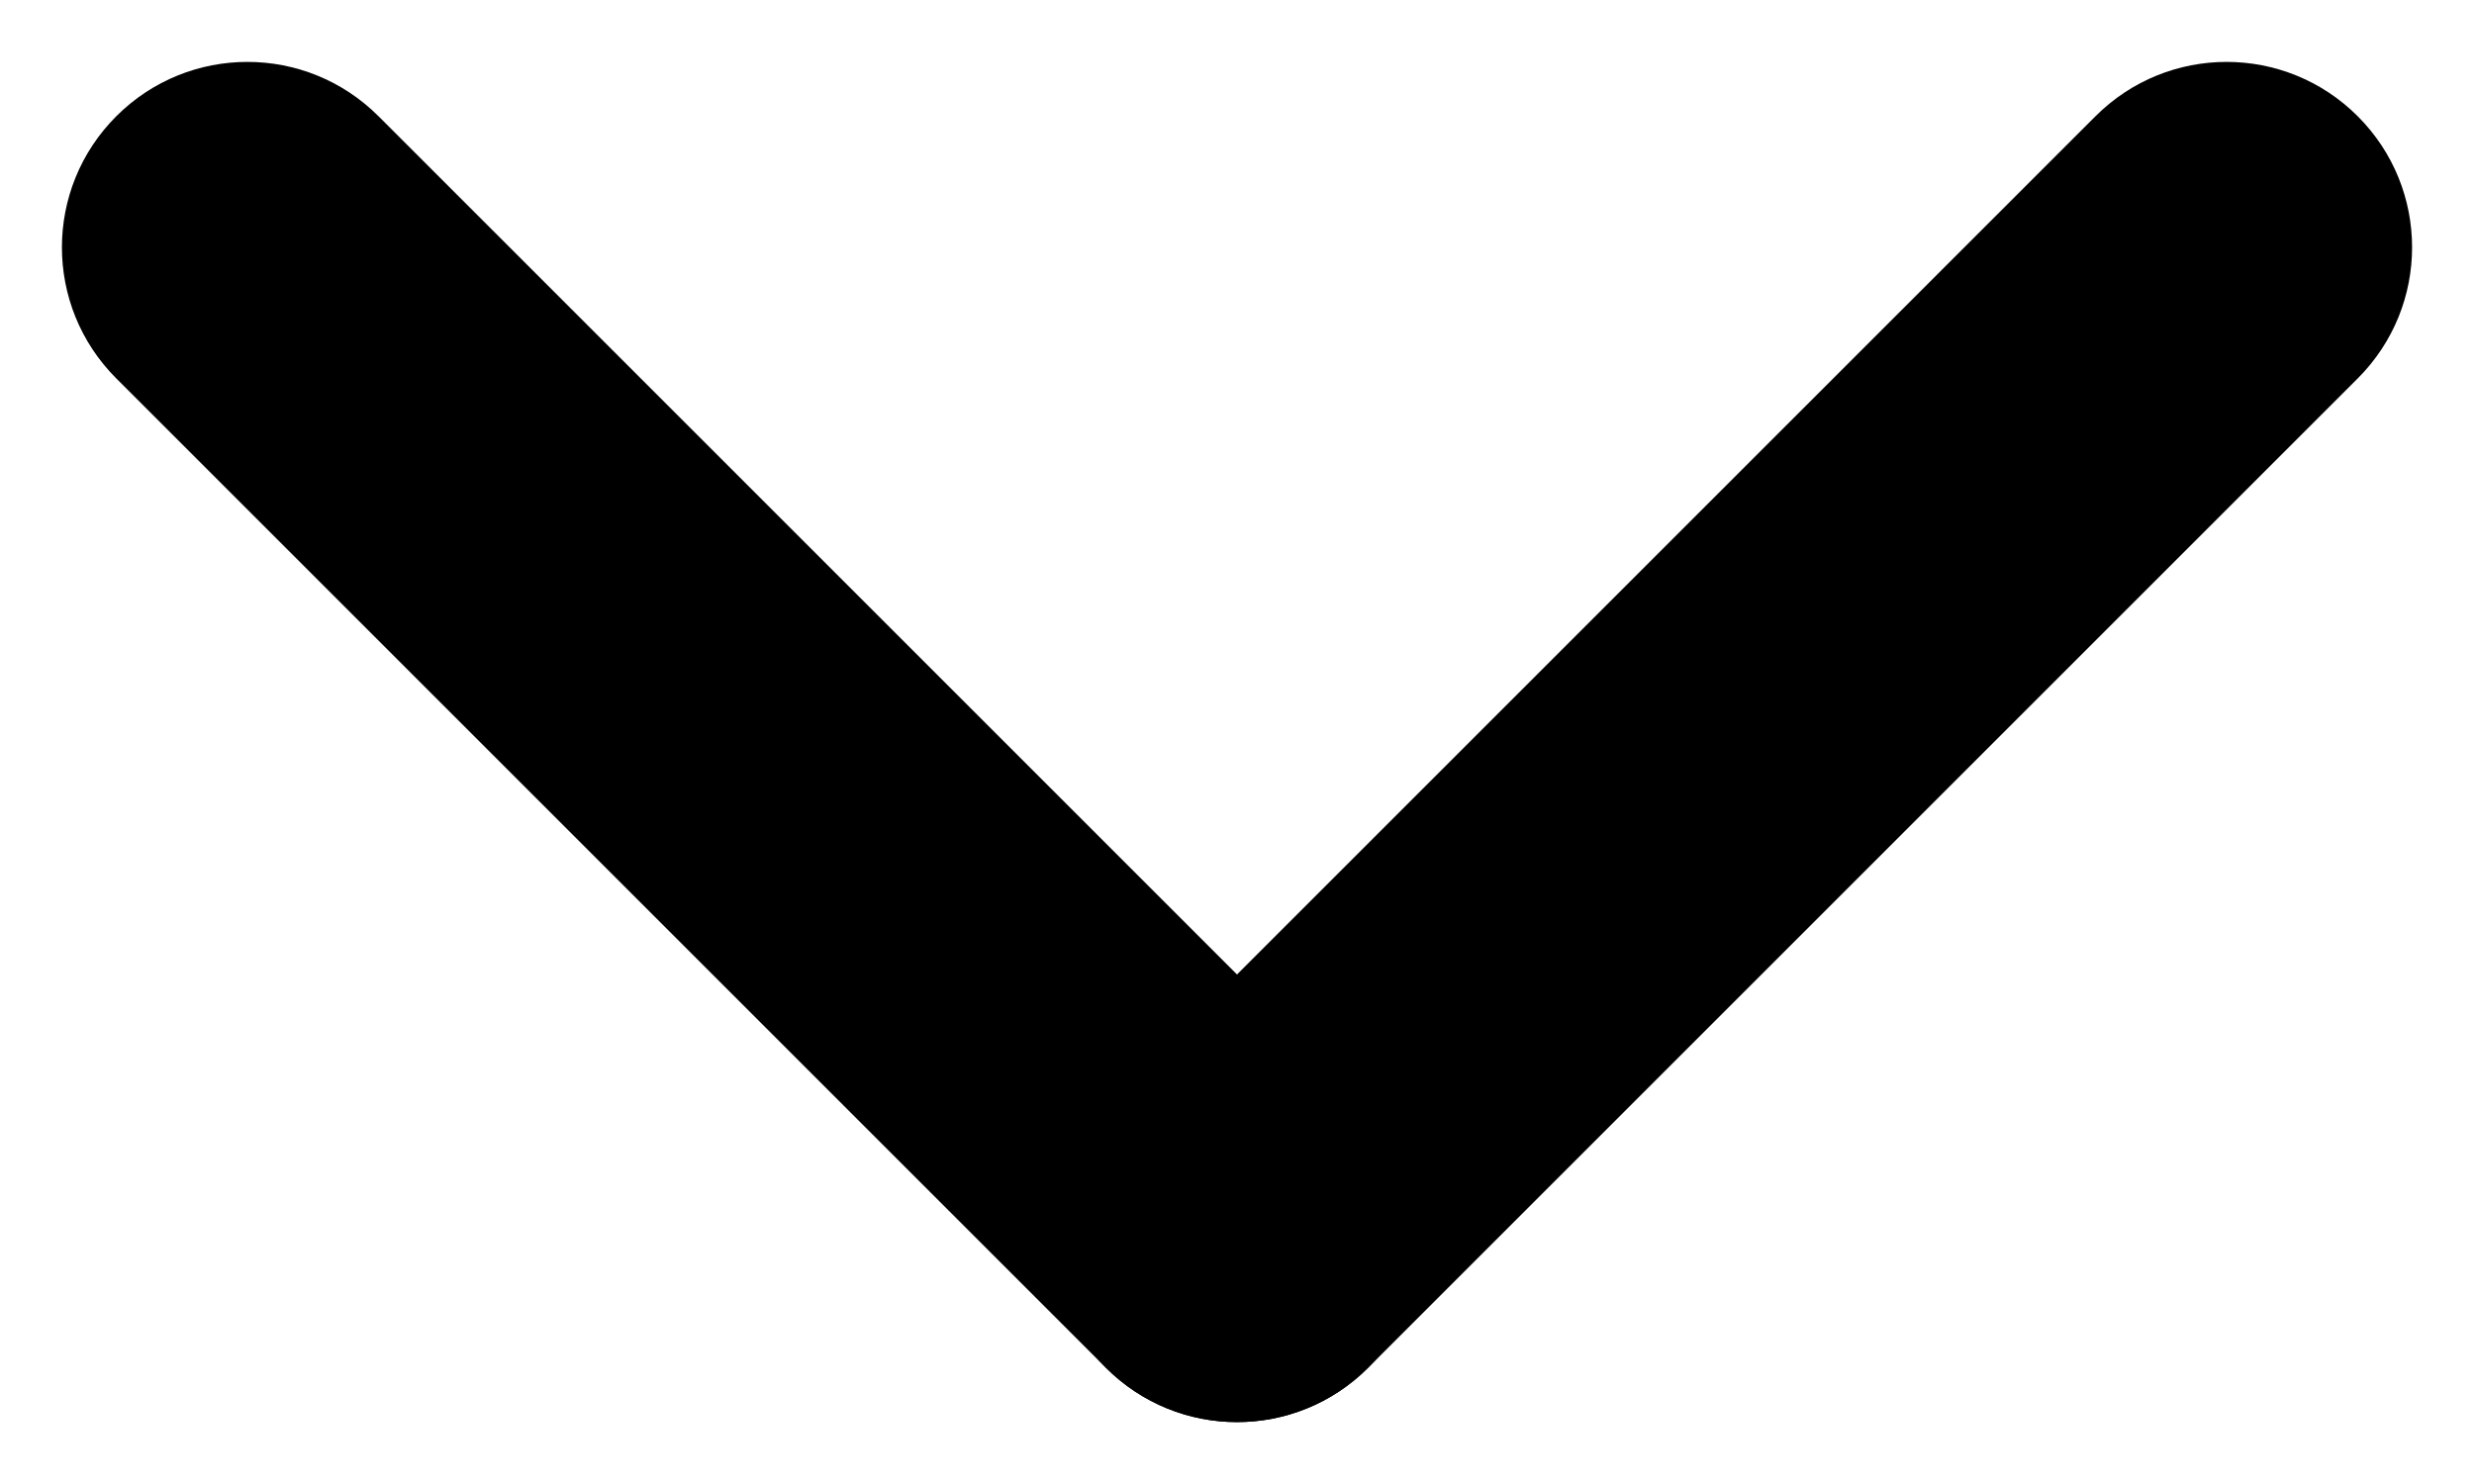
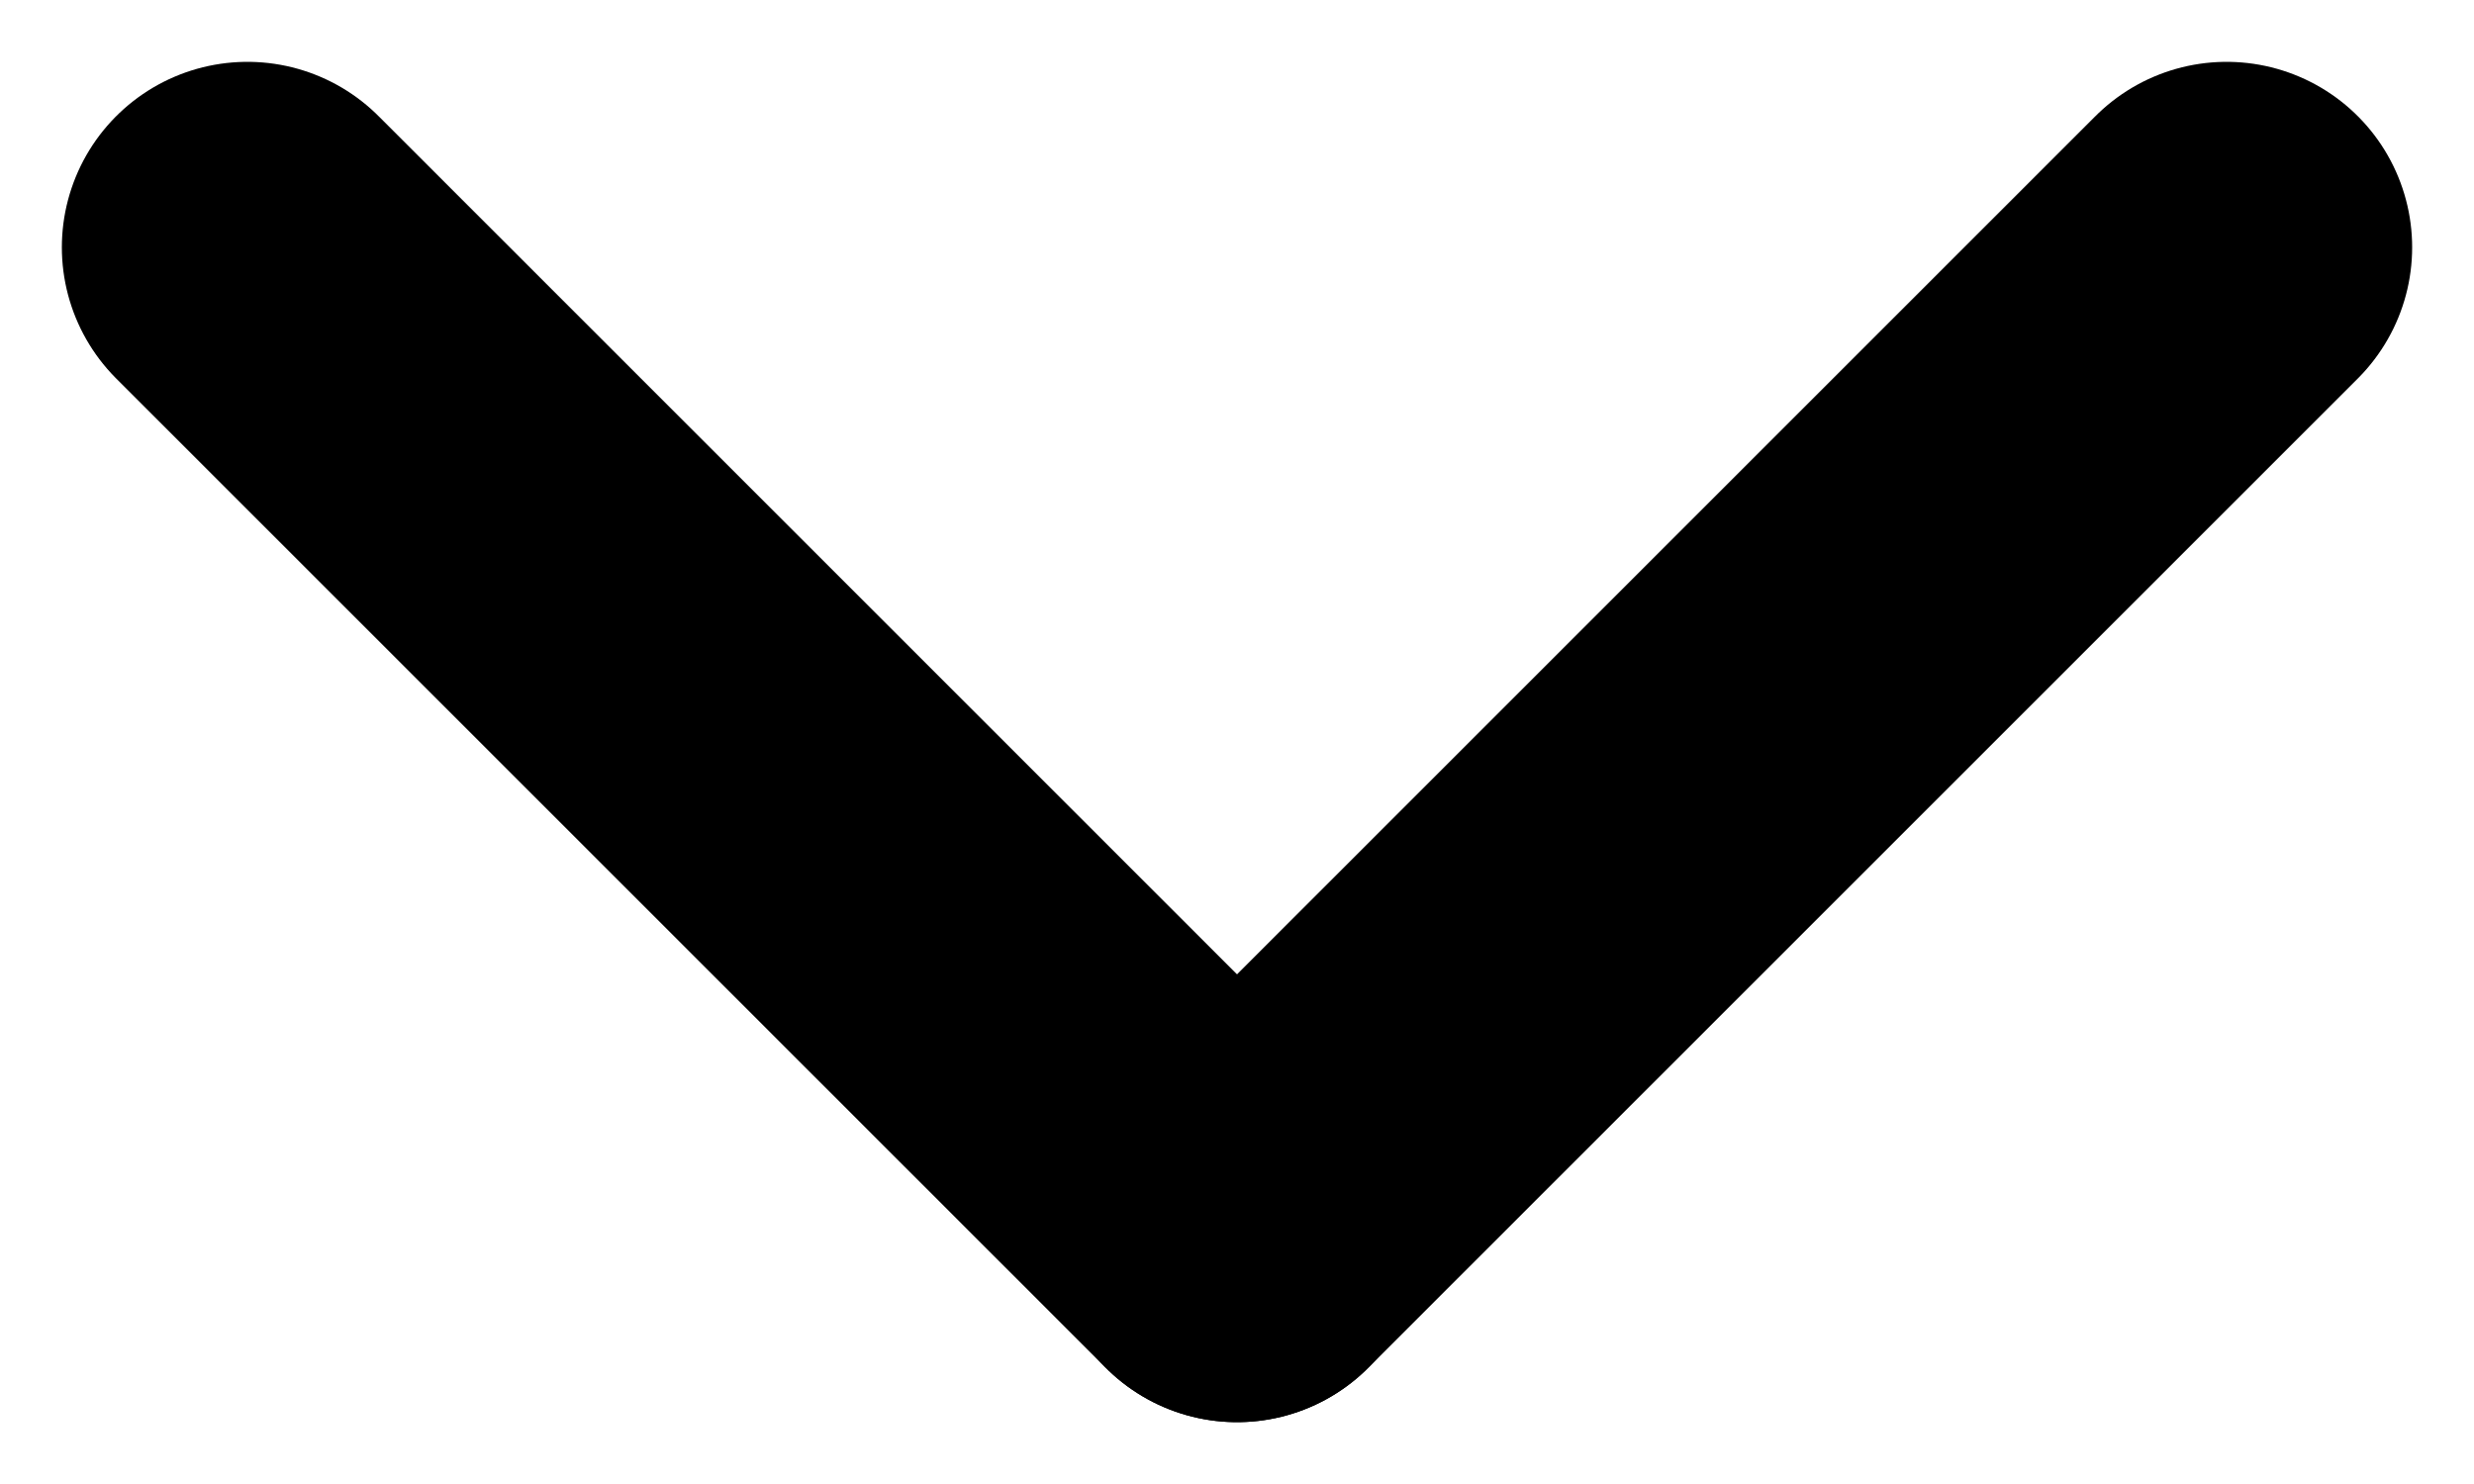
<svg xmlns="http://www.w3.org/2000/svg" width="10" height="6" viewBox="0 0 10 6" fill="none">
-   <path d="M4.47 4.47C4.177 4.763 4.177 5.237 4.47 5.53C4.763 5.823 5.237 5.823 5.53 5.53L4.47 4.47ZM9.53 1.53C9.823 1.237 9.823 0.763 9.53 0.47C9.237 0.177 8.763 0.177 8.47 0.47L9.53 1.53ZM5.53 5.53L9.53 1.53L8.47 0.47L4.47 4.47L5.53 5.53Z" fill="black" />
-   <path d="M1.53 0.47C1.237 0.177 0.763 0.177 0.47 0.47C0.177 0.763 0.177 1.237 0.47 1.53L1.53 0.47ZM4.47 5.53C4.763 5.823 5.237 5.823 5.53 5.53C5.823 5.237 5.823 4.763 5.53 4.47L4.47 5.53ZM0.47 1.53L4.47 5.53L5.53 4.47L1.53 0.47L0.47 1.53Z" fill="black" />
+   <path d="M5 5L9 1" stroke="black" stroke-width="1.5" stroke-linecap="round" stroke-linejoin="round" />
+   <path d="M1 1L5 5" stroke="black" stroke-width="1.5" stroke-linecap="round" stroke-linejoin="round" />
</svg>
